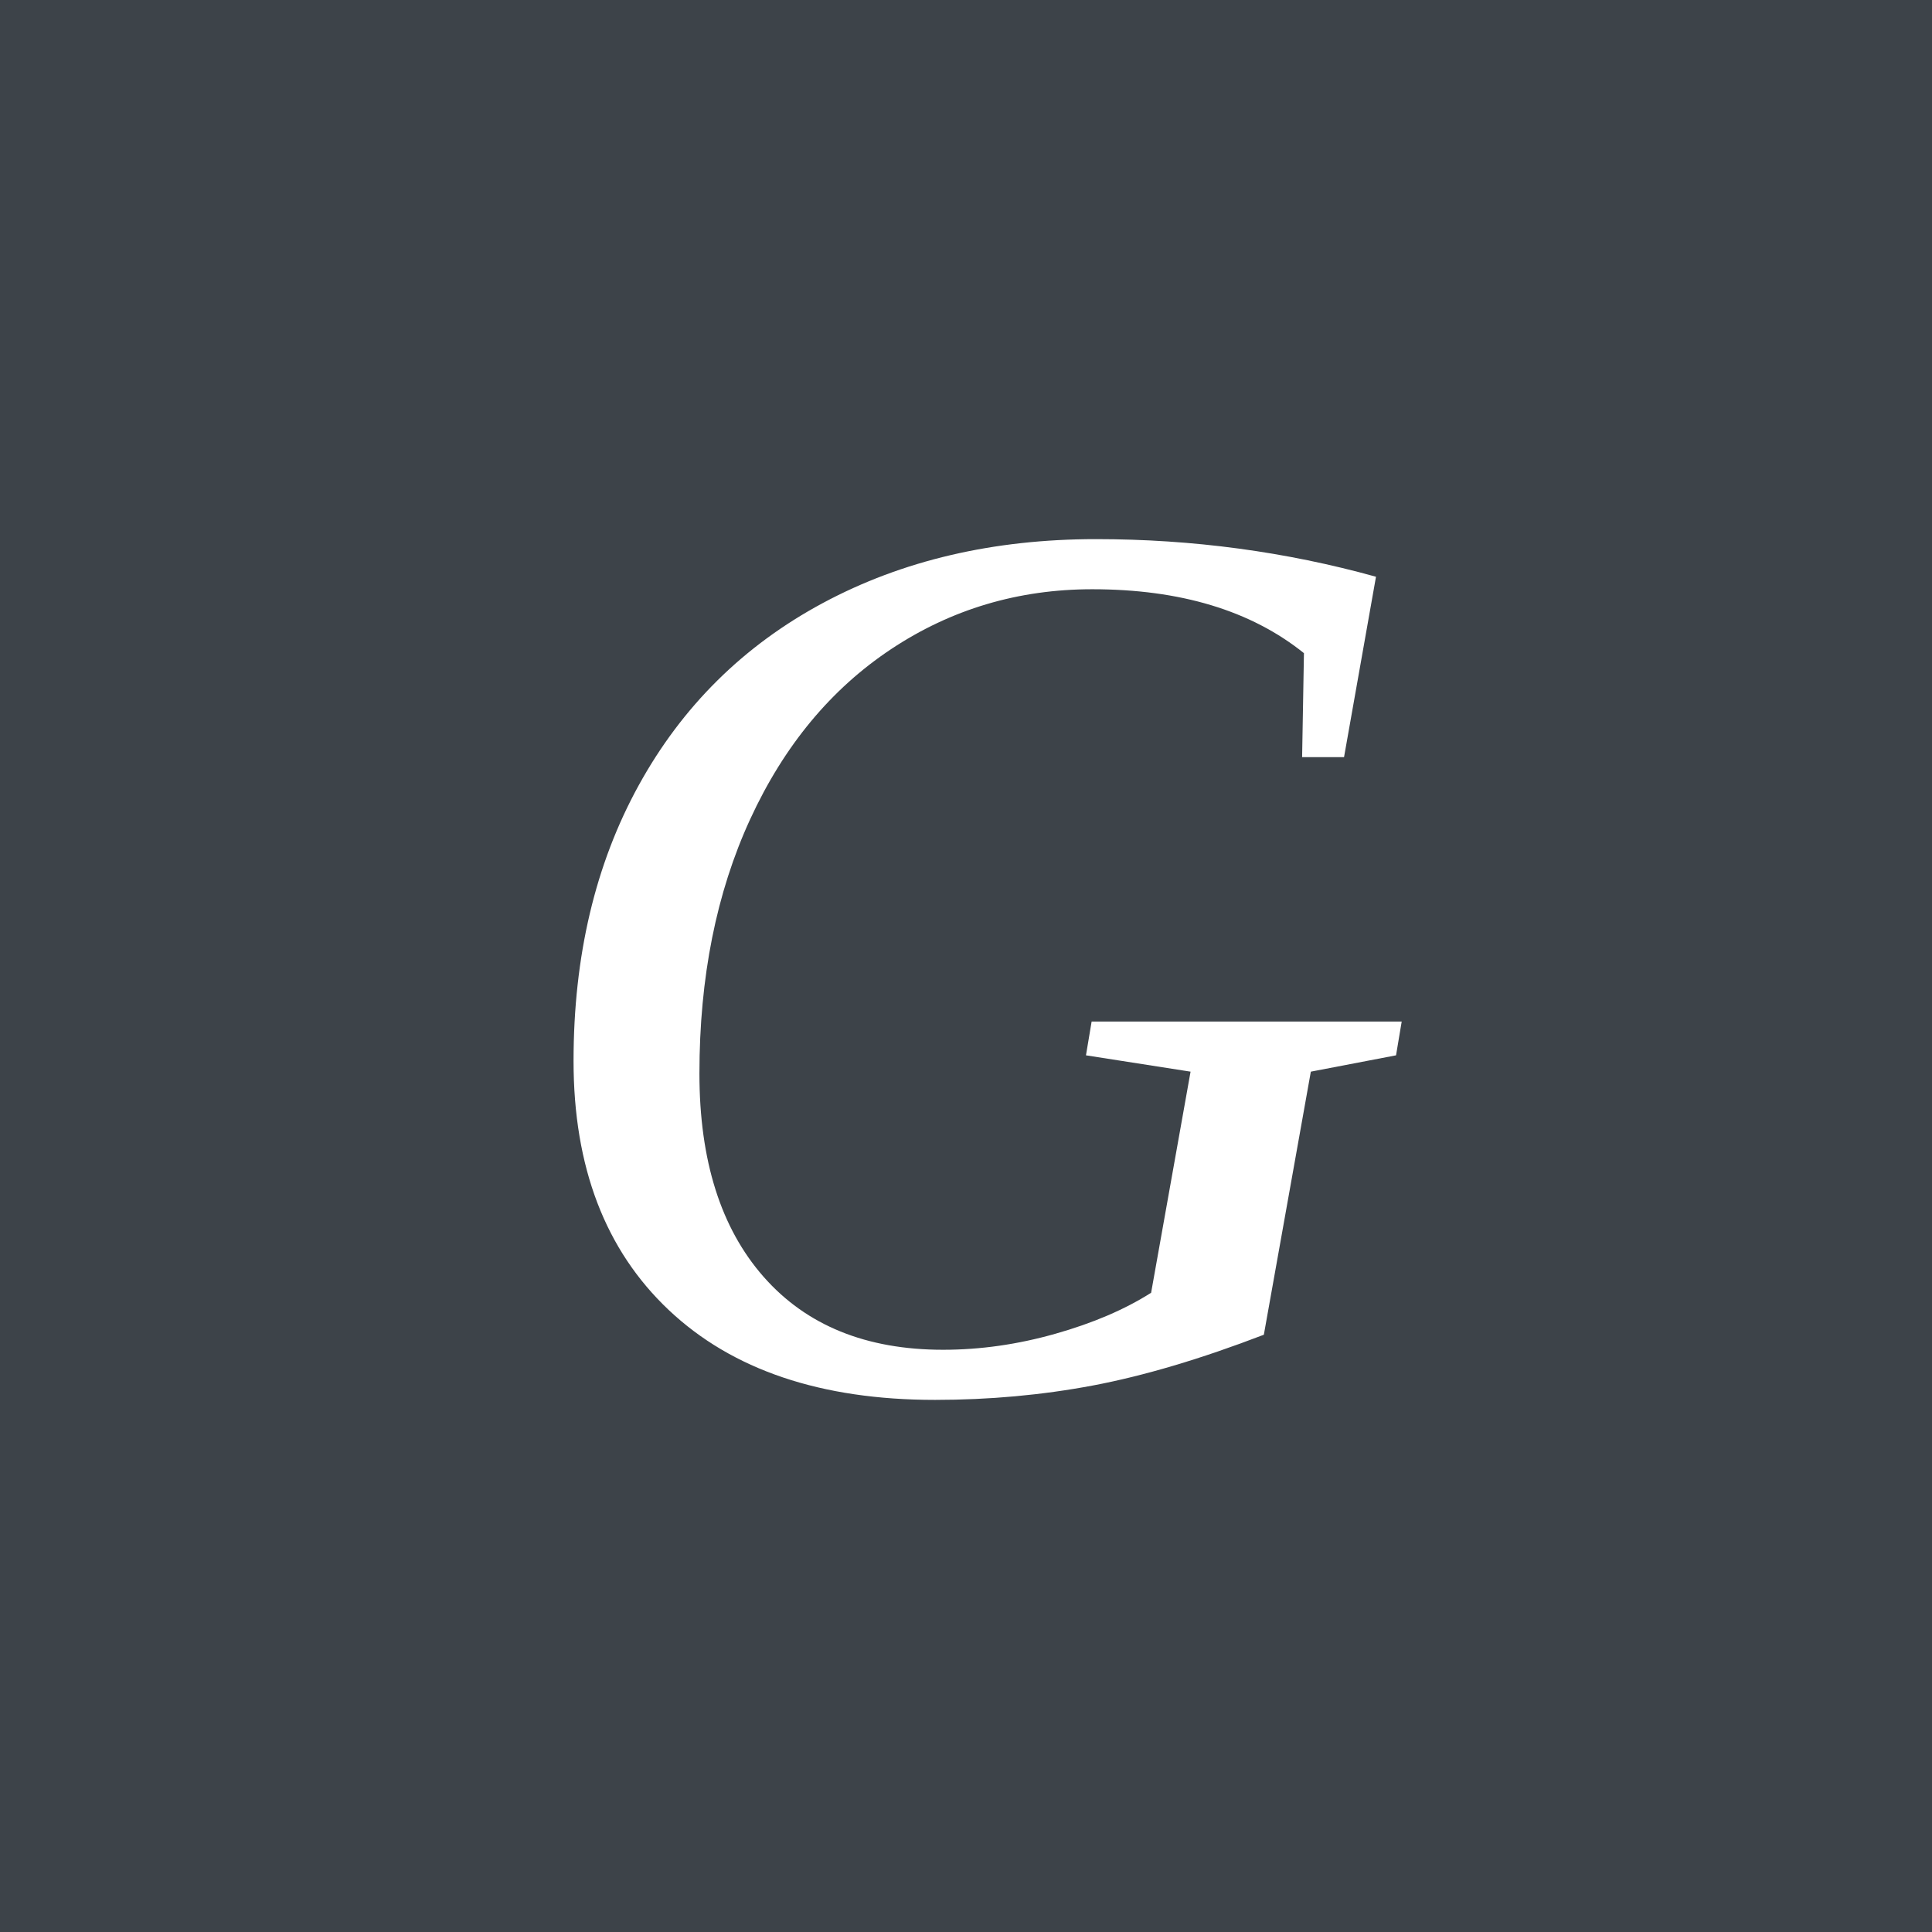
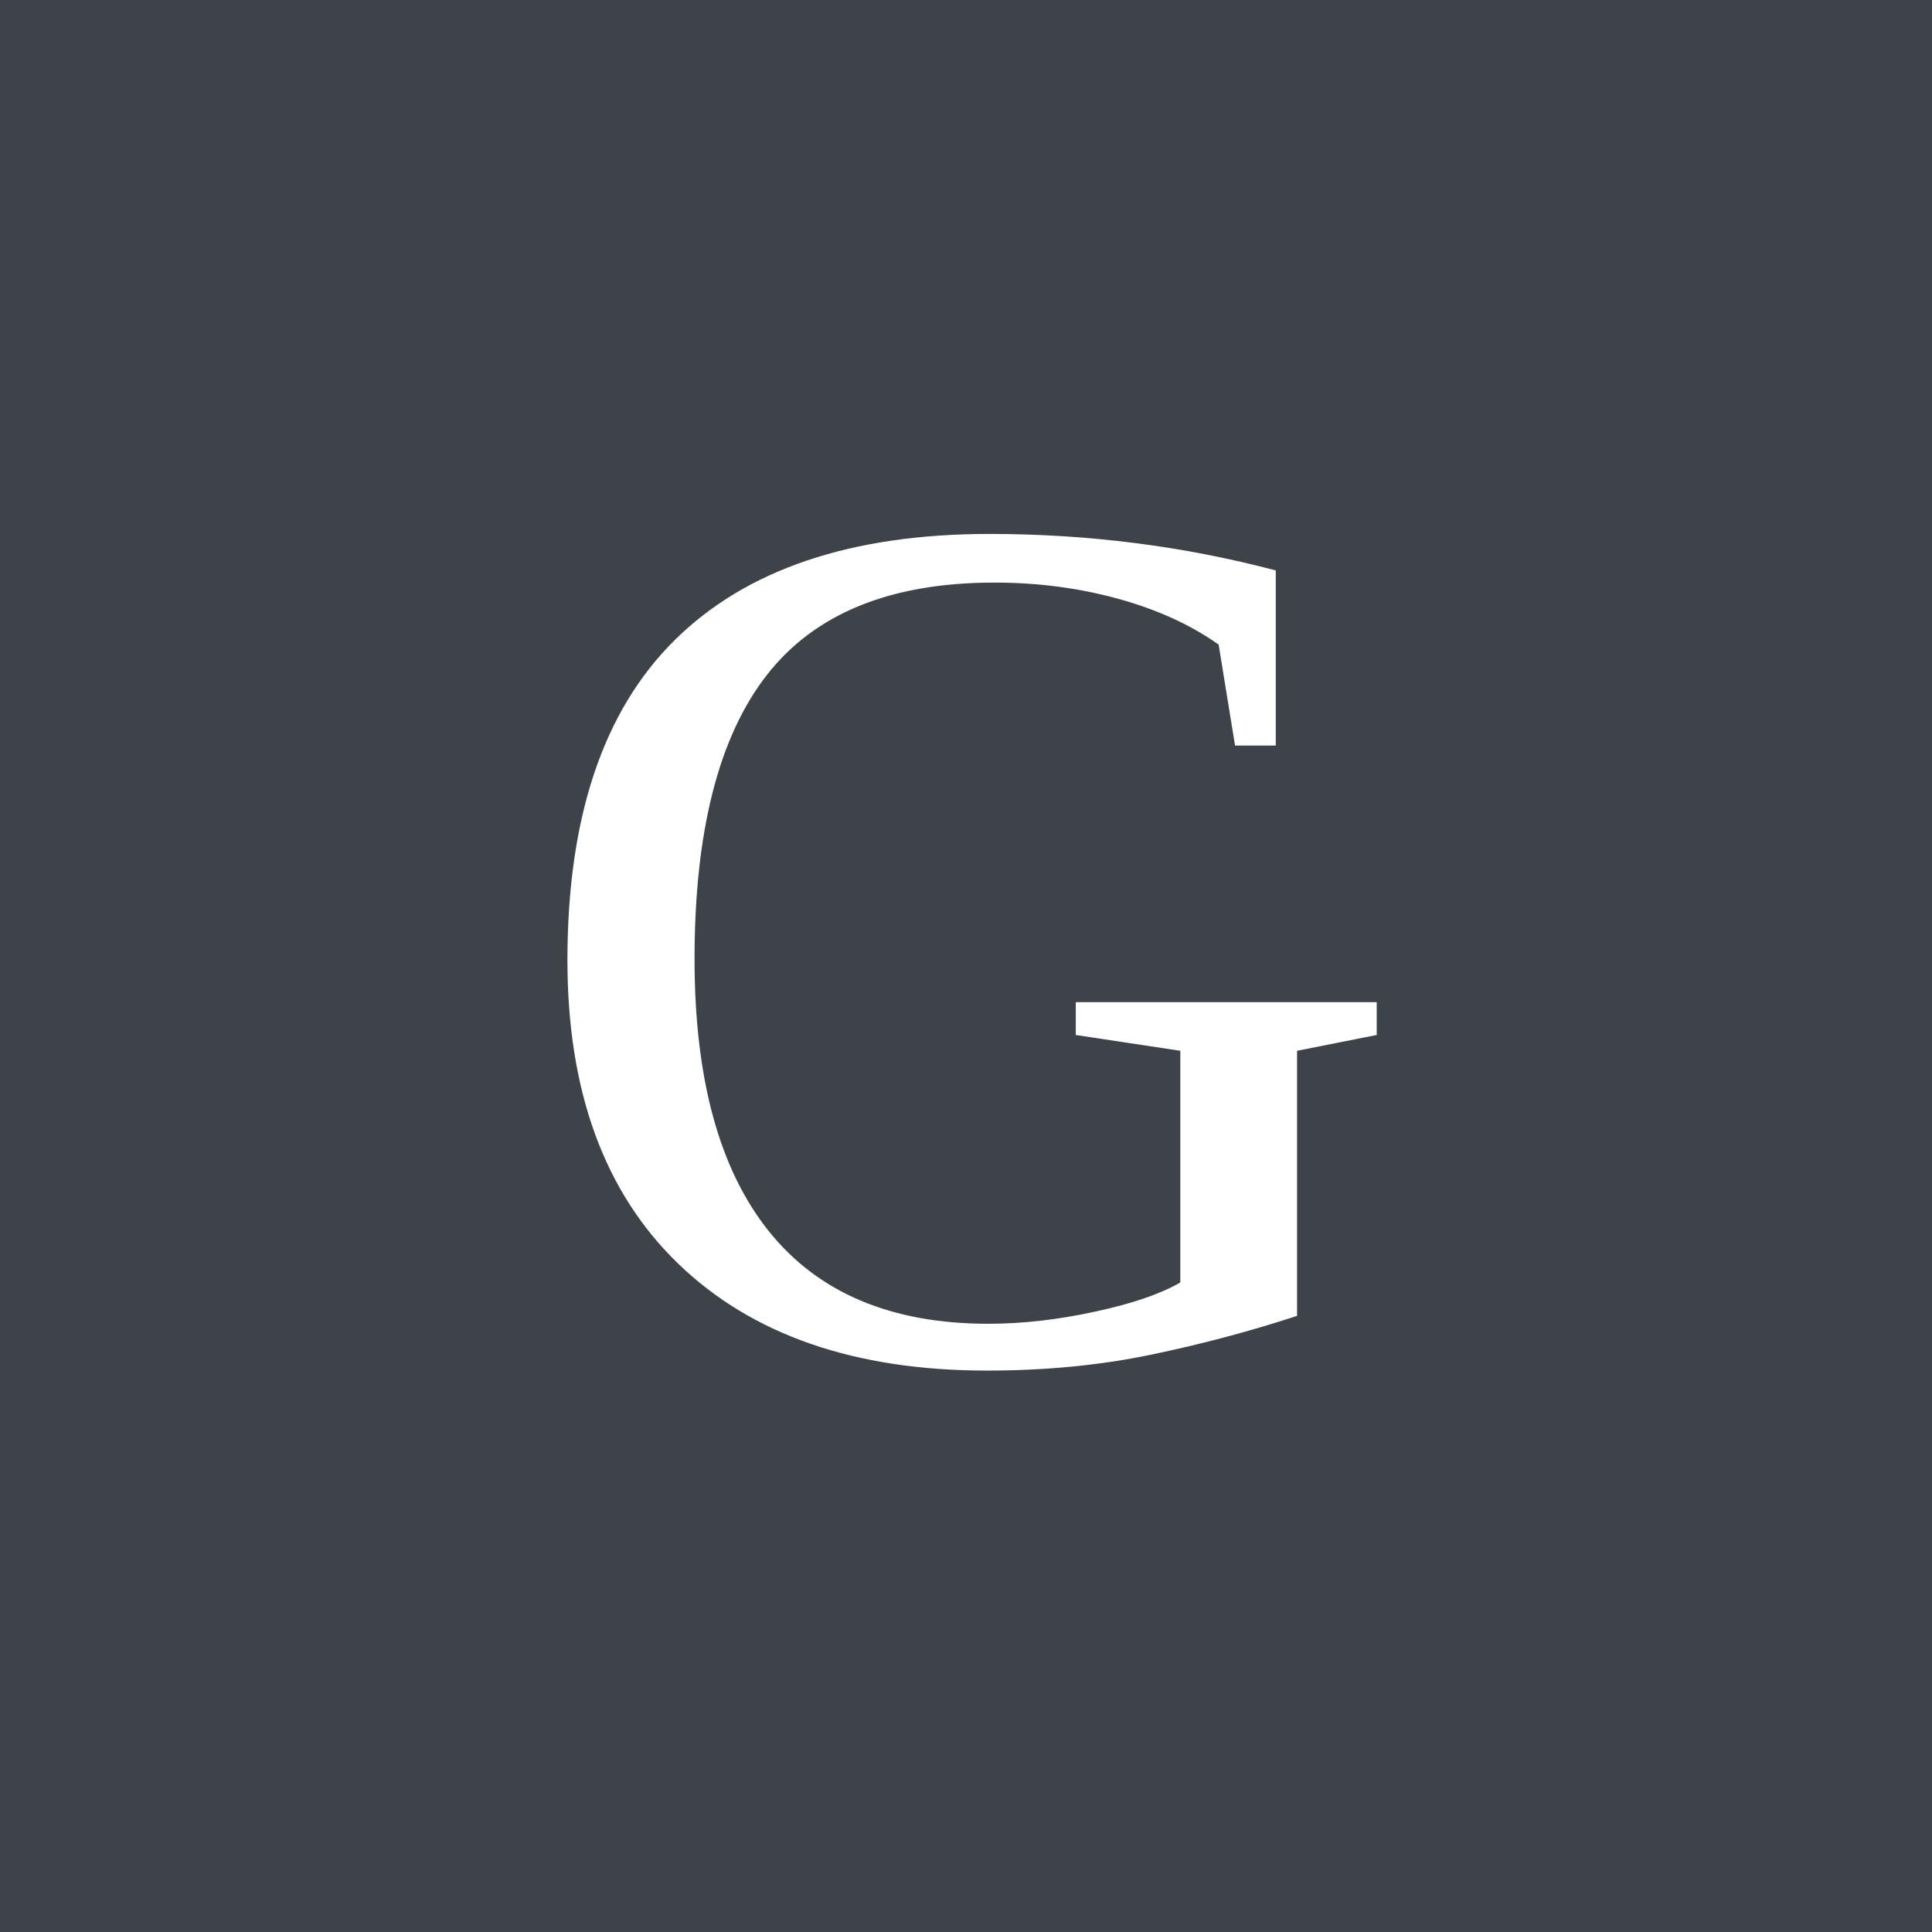
<svg xmlns="http://www.w3.org/2000/svg" viewBox="0 0 512 512">
  <rect fill="#3d4349" width="512" height="512" />
-   <text x="256" y="368" font-family="Georgia, 'Times New Roman', serif" font-size="340" font-weight="400" font-style="italic" fill="#ffffff" text-anchor="middle">G</text>
+   <text x="256" y="360" font-family="Georgia, 'Times New Roman', serif" font-size="330" font-weight="400" fill="#ffffff" text-anchor="middle">G</text>
</svg>
